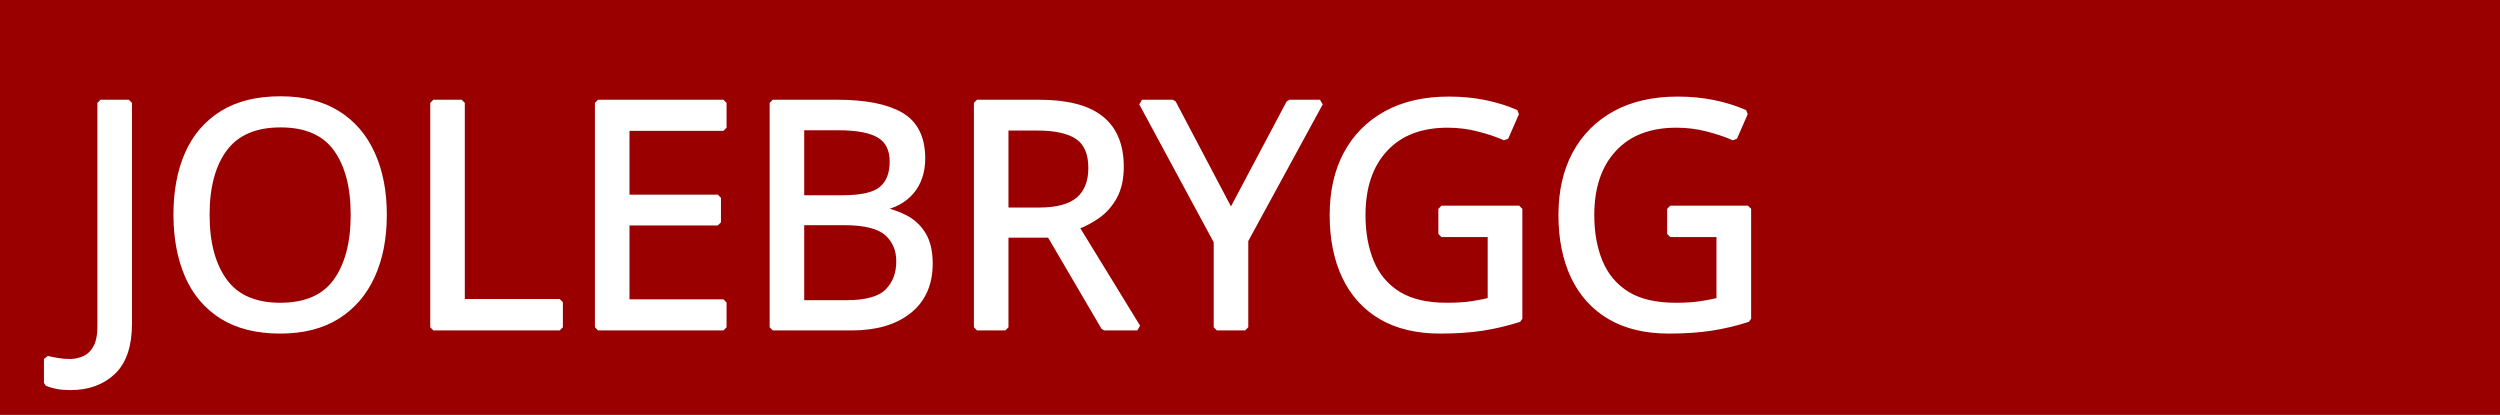
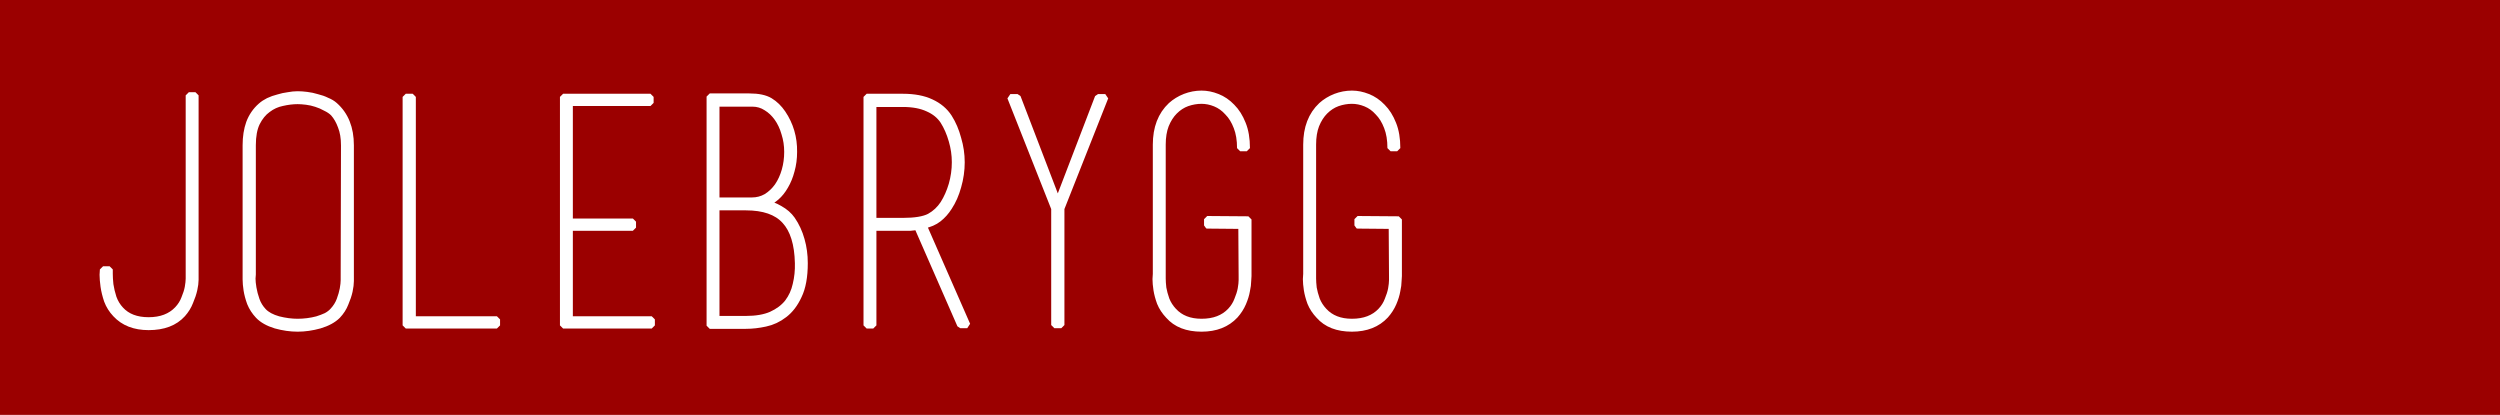
<svg xmlns="http://www.w3.org/2000/svg" width="396.721" height="65.837" id="svg3080" version="1.1">
  <defs id="defs3082" />
  <g id="layer1" transform="translate(-176.6393,-499.4438)">
    <rect style="fill:#9b0000;fill-opacity:1;stroke:none" id="rect3786" width="396.721" height="65.837" x="176.639" y="499.444" />
-     <text id="text3788" y="551.377" x="188.004" style="font-style:normal;font-variant:normal;font-weight:normal;font-stretch:normal;font-size:14.249px;line-height:125%;font-family:'Champagne &amp; Limousines';-inkscape-font-specification:'Champagne &amp; Limousines';letter-spacing:0px;word-spacing:0px;fill:#000000;fill-opacity:1;stroke:#ffffff;stroke-width:2;stroke-opacity:1" xml:space="preserve">
-       <tspan style="font-style:normal;font-variant:normal;font-weight:100;font-stretch:condensed;font-size:49.871px;font-family:'Tre Ingeniorer og En Sykepleier';-inkscape-font-specification:'Tre Ingeniorer og En Sykepleier Thin Condensed';fill:#ffffff;stroke:#ffffff;stroke-width:1;stroke-linejoin:bevel;stroke-opacity:1" y="551.377" x="188.004" id="tspan3792">JOLEBRYGG</tspan>
-     </text>
+     <g style="font-style:normal;font-variant:normal;font-weight:normal;font-stretch:normal;font-size:14.249px;line-height:125%;font-family:'Champagne &amp; Limousines';-inkscape-font-specification:'Champagne &amp; Limousines';letter-spacing:0px;word-spacing:0px;fill:#000000;fill-opacity:1;stroke:#ffffff;stroke-width:2;stroke-opacity:1" id="text3788">
+       <path d="m 194.986,549.282 q -0.898,-0.948 -1.347,-2.144 -0.399,-1.197 -0.549,-2.244 -0.15,-1.097 -0.15,-1.845 0.05,-0.748 0.05,-0.848 l 1.047,0 q 0,0 0,0.698 0,0.698 0.1,1.696 0.15,0.997 0.499,2.095 0.399,1.097 1.147,1.895 1.546,1.696 4.439,1.696 2.942,0 4.588,-1.745 0.748,-0.798 1.097,-1.745 0.399,-0.948 0.549,-1.745 0.15,-0.848 0.15,-1.396 0,-0.598 0,-0.598 l 0,-28.476 0.549,0 0.499,0 0,28.426 q 0,0.15 0,0.848 0,0.648 -0.199,1.546 -0.199,0.898 -0.648,1.945 -0.399,1.047 -1.197,1.945 -1.845,2.045 -5.386,2.045 -3.341,0 -5.236,-2.045 z" style="font-style:normal;font-variant:normal;font-weight:100;font-stretch:condensed;font-size:49.871px;font-family:'Tre Ingeniorer og En Sykepleier';-inkscape-font-specification:'Tre Ingeniorer og En Sykepleier Thin Condensed';fill:#ffffff;stroke:#ffffff;stroke-width:1;stroke-linejoin:bevel;stroke-opacity:1" id="path4137" />
+       <path d="m 232.297,543.248 q 0,0.15 0,0.798 0,0.648 -0.199,1.596 -0.199,0.898 -0.648,1.945 -0.399,1.047 -1.247,1.945 -0.997,0.997 -2.843,1.546 -1.795,0.499 -3.491,0.499 -1.696,0 -3.491,-0.499 -1.795,-0.549 -2.743,-1.546 -0.848,-0.898 -1.297,-1.995 -0.399,-1.097 -0.549,-2.045 -0.15,-0.997 -0.15,-1.696 0,-0.698 0,-0.848 l 0,-20.447 q 0,-1.995 0.549,-3.541 0.598,-1.596 1.845,-2.693 0.499,-0.449 1.197,-0.798 0.748,-0.349 1.546,-0.549 0.798,-0.249 1.596,-0.349 0.798,-0.15 1.496,-0.15 0.648,0 1.446,0.1 0.848,0.1 1.646,0.349 0.848,0.199 1.546,0.549 0.748,0.299 1.247,0.748 2.543,2.244 2.543,6.334 l 0,20.746 z m -1.047,-20.746 q 0,-1.745 -0.499,-2.992 -0.449,-1.247 -1.197,-2.095 -0.499,-0.499 -1.247,-0.848 -0.698,-0.399 -1.496,-0.648 -0.748,-0.249 -1.546,-0.349 -0.798,-0.1 -1.396,-0.1 -1.147,0 -2.444,0.299 -1.247,0.249 -2.294,1.047 -1.047,0.748 -1.745,2.144 -0.648,1.347 -0.648,3.541 l 0,20.497 q 0,0 -0.05,0.648 0,0.598 0.15,1.496 0.15,0.898 0.499,1.895 0.349,0.997 1.097,1.795 0.798,0.848 2.394,1.297 1.596,0.399 3.042,0.399 0.748,0 1.546,-0.1 0.798,-0.1 1.546,-0.299 0.798,-0.249 1.446,-0.549 0.648,-0.349 1.047,-0.798 0.748,-0.798 1.097,-1.745 0.349,-0.948 0.499,-1.745 0.15,-0.848 0.15,-1.396 0,-0.598 0,-0.598 l 0.05,-20.796 z" style="font-style:normal;font-variant:normal;font-weight:100;font-stretch:condensed;font-size:49.871px;font-family:'Tre Ingeniorer og En Sykepleier';-inkscape-font-specification:'Tre Ingeniorer og En Sykepleier Thin Condensed';fill:#ffffff;stroke:#ffffff;stroke-width:1;stroke-linejoin:bevel;stroke-opacity:1" id="path4139" />
+       <path d="m 241.03,551.077 0,-0.499 0,-35.757 0.549,0 0.549,0 0,35.309 13.365,0 0,0.449 0,0.499 -14.463,0 z" style="font-style:normal;font-variant:normal;font-weight:100;font-stretch:condensed;font-size:49.871px;font-family:'Tre Ingeniorer og En Sykepleier';-inkscape-font-specification:'Tre Ingeniorer og En Sykepleier Thin Condensed';fill:#ffffff;stroke:#ffffff;stroke-width:1;stroke-linejoin:bevel;stroke-opacity:1" id="path4141" />
+       <path d="m 280.061,550.13 0,0.449 0,0.499 -14.064,0 0,-0.499 0,-35.209 0,-0.549 13.864,0 0,0.549 0,0.399 -12.817,0 0,18.851 10.024,0 0,0.499 0,0.449 -10.024,0 0,14.562 13.016,0 z" style="font-style:normal;font-variant:normal;font-weight:100;font-stretch:condensed;font-size:49.871px;font-family:'Tre Ingeniorer og En Sykepleier';-inkscape-font-specification:'Tre Ingeniorer og En Sykepleier Thin Condensed';fill:#ffffff;stroke:#ffffff;stroke-width:1;stroke-linejoin:bevel;stroke-opacity:1" id="path4143" />
+       <path d="m 300.835,517.414 q 1.845,2.743 1.795,6.134 0,1.596 -0.399,2.992 -0.349,1.347 -0.997,2.444 -0.598,1.047 -1.396,1.745 -0.798,0.698 -1.696,0.997 1.047,0.15 2.244,0.848 1.247,0.698 1.945,1.696 0.997,1.446 1.496,3.242 0.499,1.745 0.499,3.69 0,3.242 -0.948,5.187 -0.898,1.945 -2.294,2.992 -1.347,1.047 -2.992,1.396 -1.596,0.349 -3.092,0.349 l -5.137,0 -0.598,0 0,-36.356 6.284,0 q 2.144,0 3.291,0.698 1.147,0.698 1.995,1.945 z m -10.523,13.864 5.635,0 q 1.247,0 2.294,-0.598 1.047,-0.648 1.795,-1.696 0.748,-1.097 1.147,-2.494 0.399,-1.396 0.399,-2.942 0,-1.546 -0.449,-2.942 -0.399,-1.396 -1.147,-2.444 -0.748,-1.047 -1.745,-1.646 -0.997,-0.648 -2.194,-0.648 l -5.735,0 0,15.41 z m 4.688,18.801 q 2.444,0 4.04,-0.698 1.646,-0.748 2.593,-1.945 0.948,-1.247 1.297,-2.843 0.399,-1.646 0.349,-3.391 -0.1,-4.588 -2.095,-6.733 -1.945,-2.144 -6.184,-2.144 l -4.688,0 0,17.754 4.688,0 z" style="font-style:normal;font-variant:normal;font-weight:100;font-stretch:condensed;font-size:49.871px;font-family:'Tre Ingeniorer og En Sykepleier';-inkscape-font-specification:'Tre Ingeniorer og En Sykepleier Thin Condensed';fill:#ffffff;stroke:#ffffff;stroke-width:1;stroke-linejoin:bevel;stroke-opacity:1" id="path4145" />
+       <path d="m 322.248,535.418 q -0.549,0.1 -1.147,0.15 -0.549,0 -1.197,0 l -4.688,0 0,15.51 -0.549,0 -0.499,0 0,-35.658 0,-0.598 0.598,0 5.137,0 q 2.693,0 4.488,0.848 1.845,0.848 2.843,2.394 0.948,1.496 1.446,3.391 0.549,1.845 0.549,3.74 0,1.945 -0.549,3.84 -0.499,1.845 -1.446,3.291 -0.698,1.097 -1.646,1.845 -0.948,0.748 -2.394,1.047 l -0.948,0.199 z m 4.089,-3.641 q 0.848,-1.347 1.347,-3.042 0.499,-1.745 0.499,-3.541 0,-1.745 -0.499,-3.441 -0.499,-1.745 -1.347,-3.092 -0.848,-1.297 -2.444,-1.995 -1.596,-0.748 -3.99,-0.748 l -4.688,0 0,18.602 4.688,0 q 2.893,0 4.239,-0.698 1.347,-0.748 2.194,-2.045 z m -3.142,3.441 6.932,15.809 -1.097,0 -6.832,-15.61 0.997,-0.199 z" style="font-style:normal;font-variant:normal;font-weight:100;font-stretch:condensed;font-size:49.871px;font-family:'Tre Ingeniorer og En Sykepleier';-inkscape-font-specification:'Tre Ingeniorer og En Sykepleier Thin Condensed';fill:#ffffff;stroke:#ffffff;stroke-width:1;stroke-linejoin:bevel;stroke-opacity:1" id="path4147" />
+       <path d="m 350.886,514.871 1.147,0 -6.982,17.654 0,18.502 -0.549,0 -0.549,0 0,-18.502 -6.982,-17.654 1.147,0 6.383,16.657 6.383,-16.657 z" style="font-style:normal;font-variant:normal;font-weight:100;font-stretch:condensed;font-size:49.871px;font-family:'Tre Ingeniorer og En Sykepleier';-inkscape-font-specification:'Tre Ingeniorer og En Sykepleier Thin Condensed';fill:#ffffff;stroke:#ffffff;stroke-width:1;stroke-linejoin:bevel;stroke-opacity:1" id="path4149" />
+       <path d="m 368.207,535.218 0,-0.997 6.533,0.05 0,8.977 q 0,0.15 -0.05,0.798 0,0.648 -0.199,1.546 -0.15,0.898 -0.598,1.945 -0.449,1.047 -1.247,1.945 -1.945,2.095 -5.336,2.095 -3.441,0 -5.236,-2.045 -0.898,-0.948 -1.347,-2.045 -0.399,-1.097 -0.549,-2.045 -0.15,-0.997 -0.15,-1.696 0.05,-0.698 0.05,-0.848 l 0,-20.497 q 0,-3.99 2.394,-6.234 0.948,-0.848 2.194,-1.347 1.297,-0.499 2.643,-0.499 1.247,0 2.494,0.499 1.297,0.499 2.344,1.596 1.047,1.047 1.696,2.693 0.648,1.596 0.648,3.84 l -1.047,0 q 0,-1.945 -0.549,-3.341 -0.549,-1.446 -1.446,-2.344 -0.848,-0.948 -1.945,-1.396 -1.097,-0.449 -2.194,-0.449 -1.147,0 -2.294,0.399 -1.097,0.399 -1.995,1.297 -0.848,0.848 -1.396,2.194 -0.499,1.297 -0.499,3.092 l 0,20.547 0,0.05 q 0,0 0,0.648 0,0.598 0.1,1.496 0.15,0.848 0.499,1.845 0.399,0.997 1.147,1.795 1.596,1.745 4.439,1.745 2.942,0 4.588,-1.745 0.748,-0.798 1.097,-1.745 0.399,-0.948 0.549,-1.745 0.15,-0.848 0.15,-1.396 0,-0.598 0,-0.598 l 0,-0.05 -0.05,-7.979 -5.436,-0.05 z" style="font-style:normal;font-variant:normal;font-weight:100;font-stretch:condensed;font-size:49.871px;font-family:'Tre Ingeniorer og En Sykepleier';-inkscape-font-specification:'Tre Ingeniorer og En Sykepleier Thin Condensed';fill:#ffffff;stroke:#ffffff;stroke-width:1;stroke-linejoin:bevel;stroke-opacity:1" id="path4151" />
+       <path d="m 392.071,535.218 0,-0.997 6.533,0.05 0,8.977 q 0,0.15 -0.05,0.798 0,0.648 -0.199,1.546 -0.15,0.898 -0.598,1.945 -0.449,1.047 -1.247,1.945 -1.945,2.095 -5.336,2.095 -3.441,0 -5.236,-2.045 -0.898,-0.948 -1.347,-2.045 -0.399,-1.097 -0.549,-2.045 -0.15,-0.997 -0.15,-1.696 0.05,-0.698 0.05,-0.848 l 0,-20.497 q 0,-3.99 2.394,-6.234 0.948,-0.848 2.194,-1.347 1.297,-0.499 2.643,-0.499 1.247,0 2.494,0.499 1.297,0.499 2.344,1.596 1.047,1.047 1.696,2.693 0.648,1.596 0.648,3.84 l -1.047,0 q 0,-1.945 -0.549,-3.341 -0.549,-1.446 -1.446,-2.344 -0.848,-0.948 -1.945,-1.396 -1.097,-0.449 -2.194,-0.449 -1.147,0 -2.294,0.399 -1.097,0.399 -1.995,1.297 -0.848,0.848 -1.396,2.194 -0.499,1.297 -0.499,3.092 l 0,20.547 0,0.05 q 0,0 0,0.648 0,0.598 0.1,1.496 0.15,0.848 0.499,1.845 0.399,0.997 1.147,1.795 1.596,1.745 4.439,1.745 2.942,0 4.588,-1.745 0.748,-0.798 1.097,-1.745 0.399,-0.948 0.549,-1.745 0.15,-0.848 0.15,-1.396 0,-0.598 0,-0.598 l 0,-0.05 -0.05,-7.979 -5.436,-0.05 z" style="font-style:normal;font-variant:normal;font-weight:100;font-stretch:condensed;font-size:49.871px;font-family:'Tre Ingeniorer og En Sykepleier';-inkscape-font-specification:'Tre Ingeniorer og En Sykepleier Thin Condensed';fill:#ffffff;stroke:#ffffff;stroke-width:1;stroke-linejoin:bevel;stroke-opacity:1" id="path4153" />
+     </g>
  </g>
</svg>
